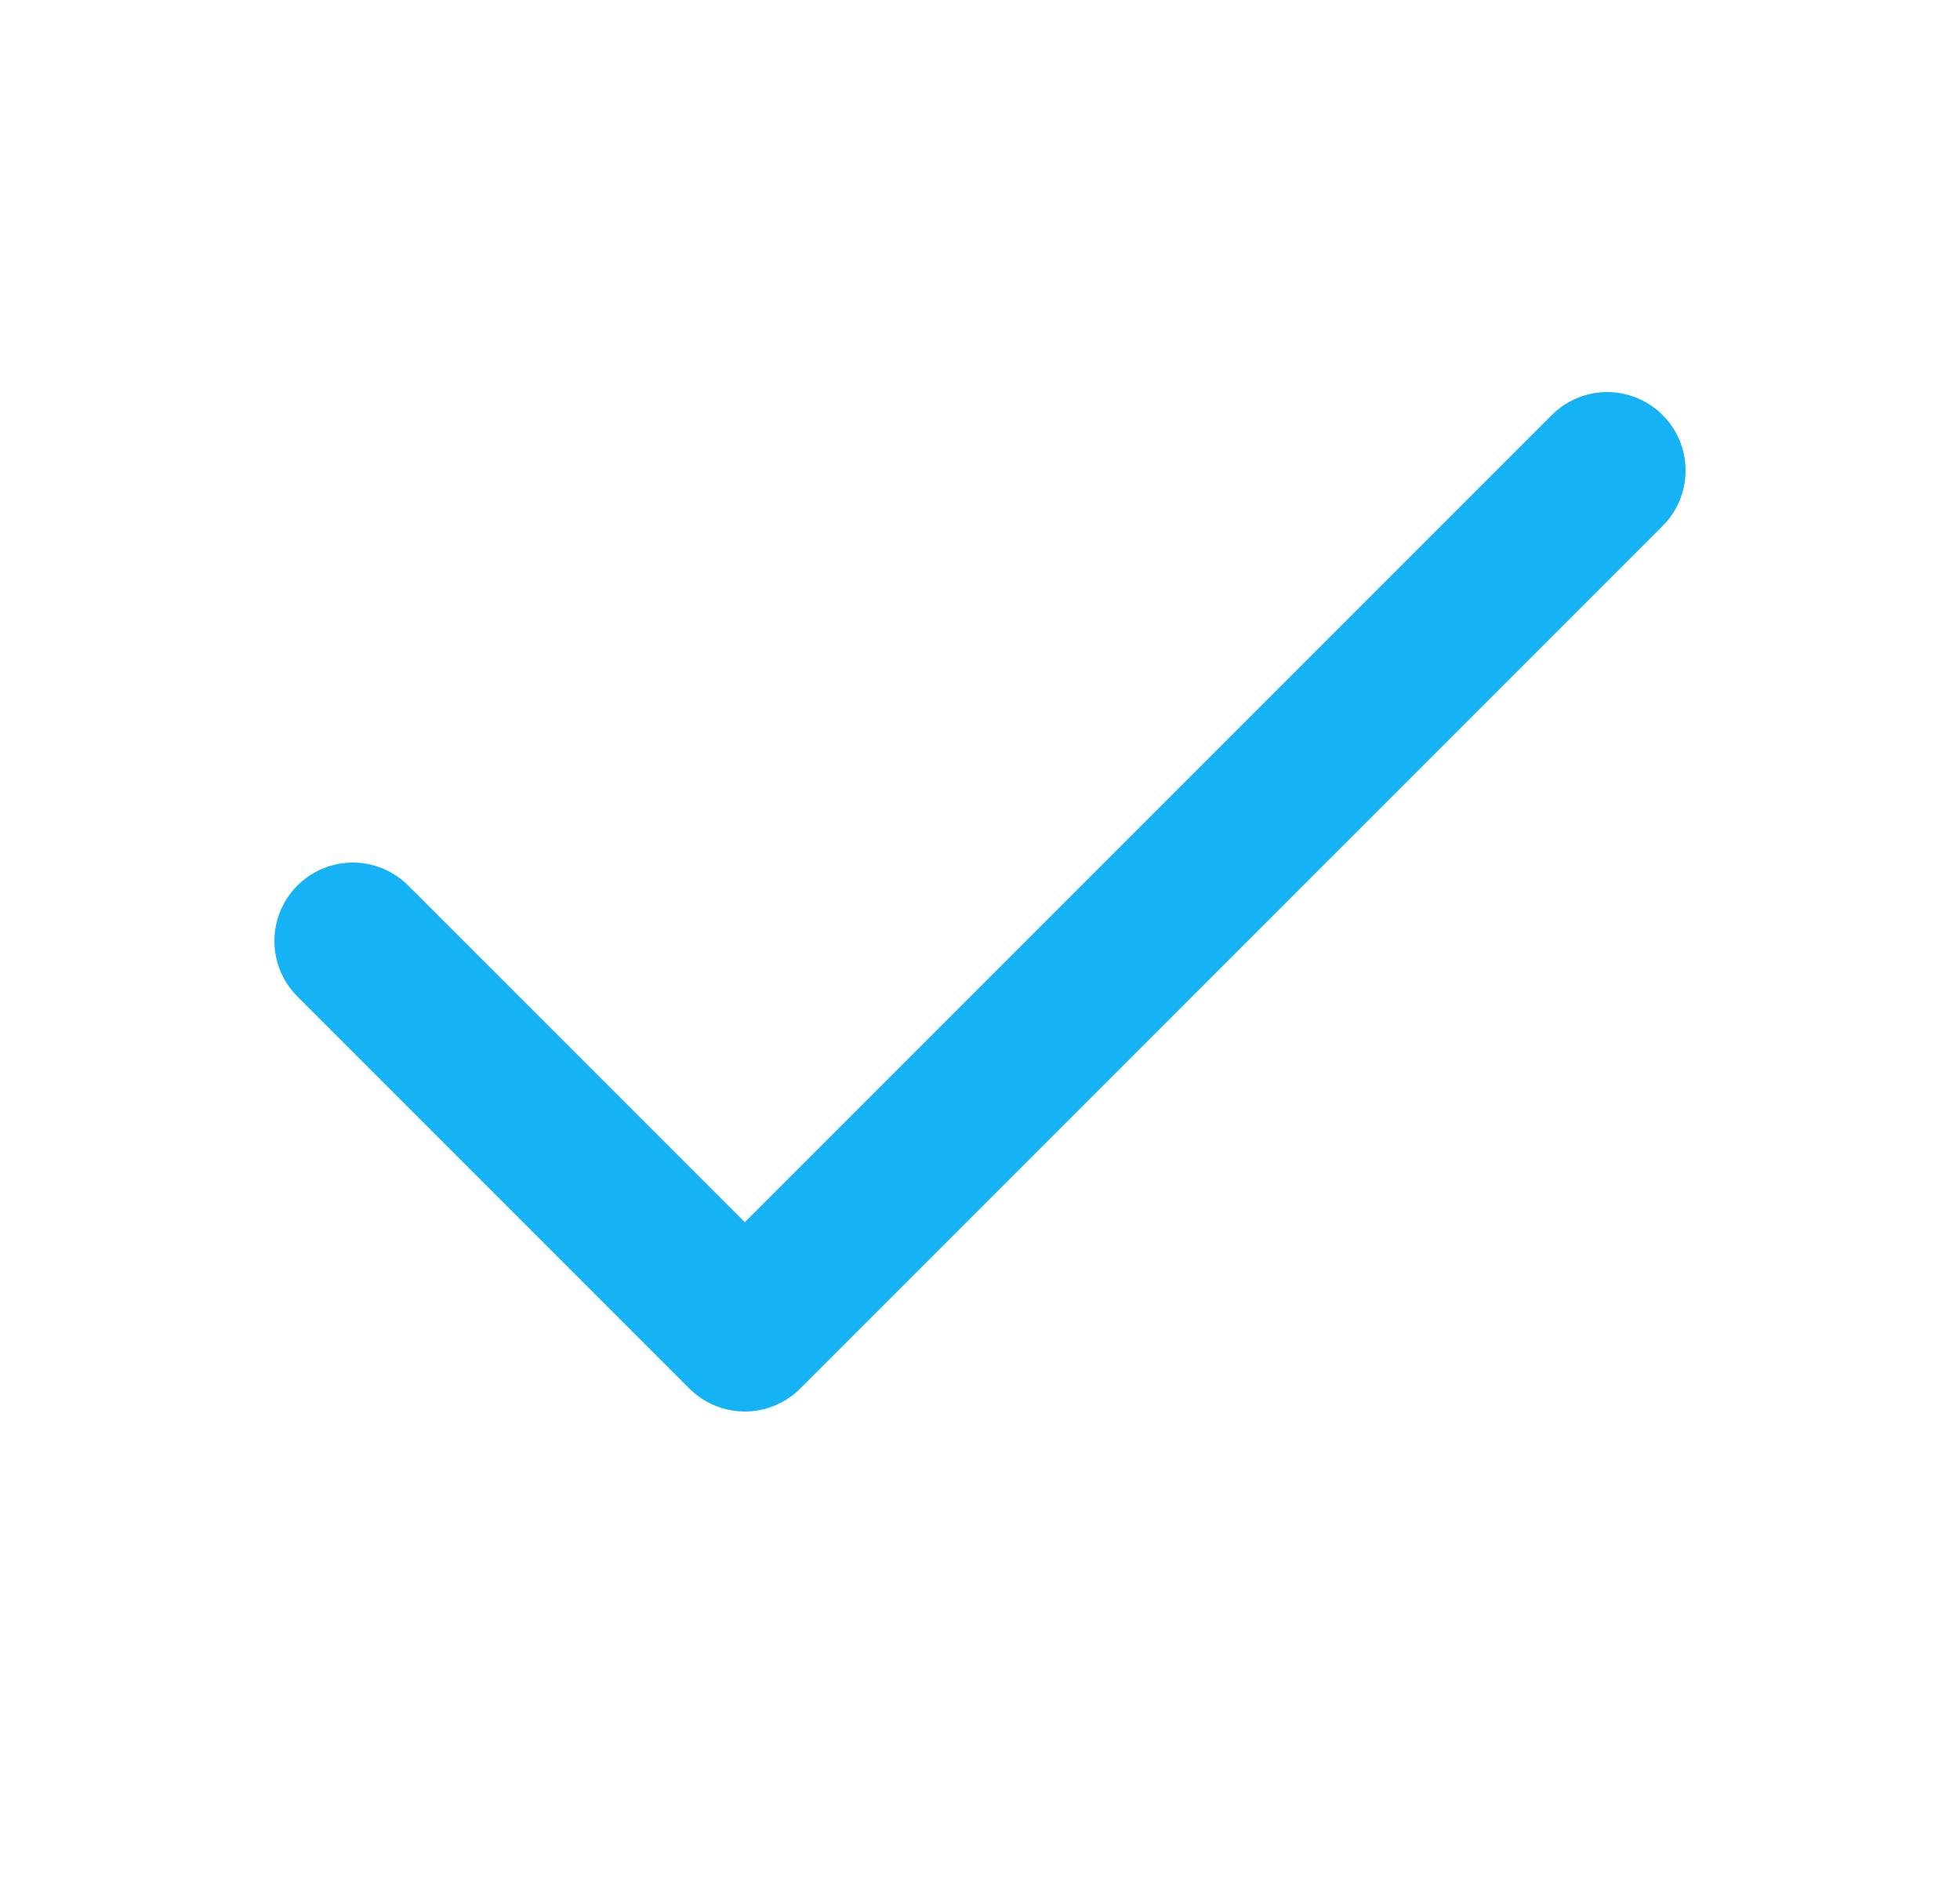
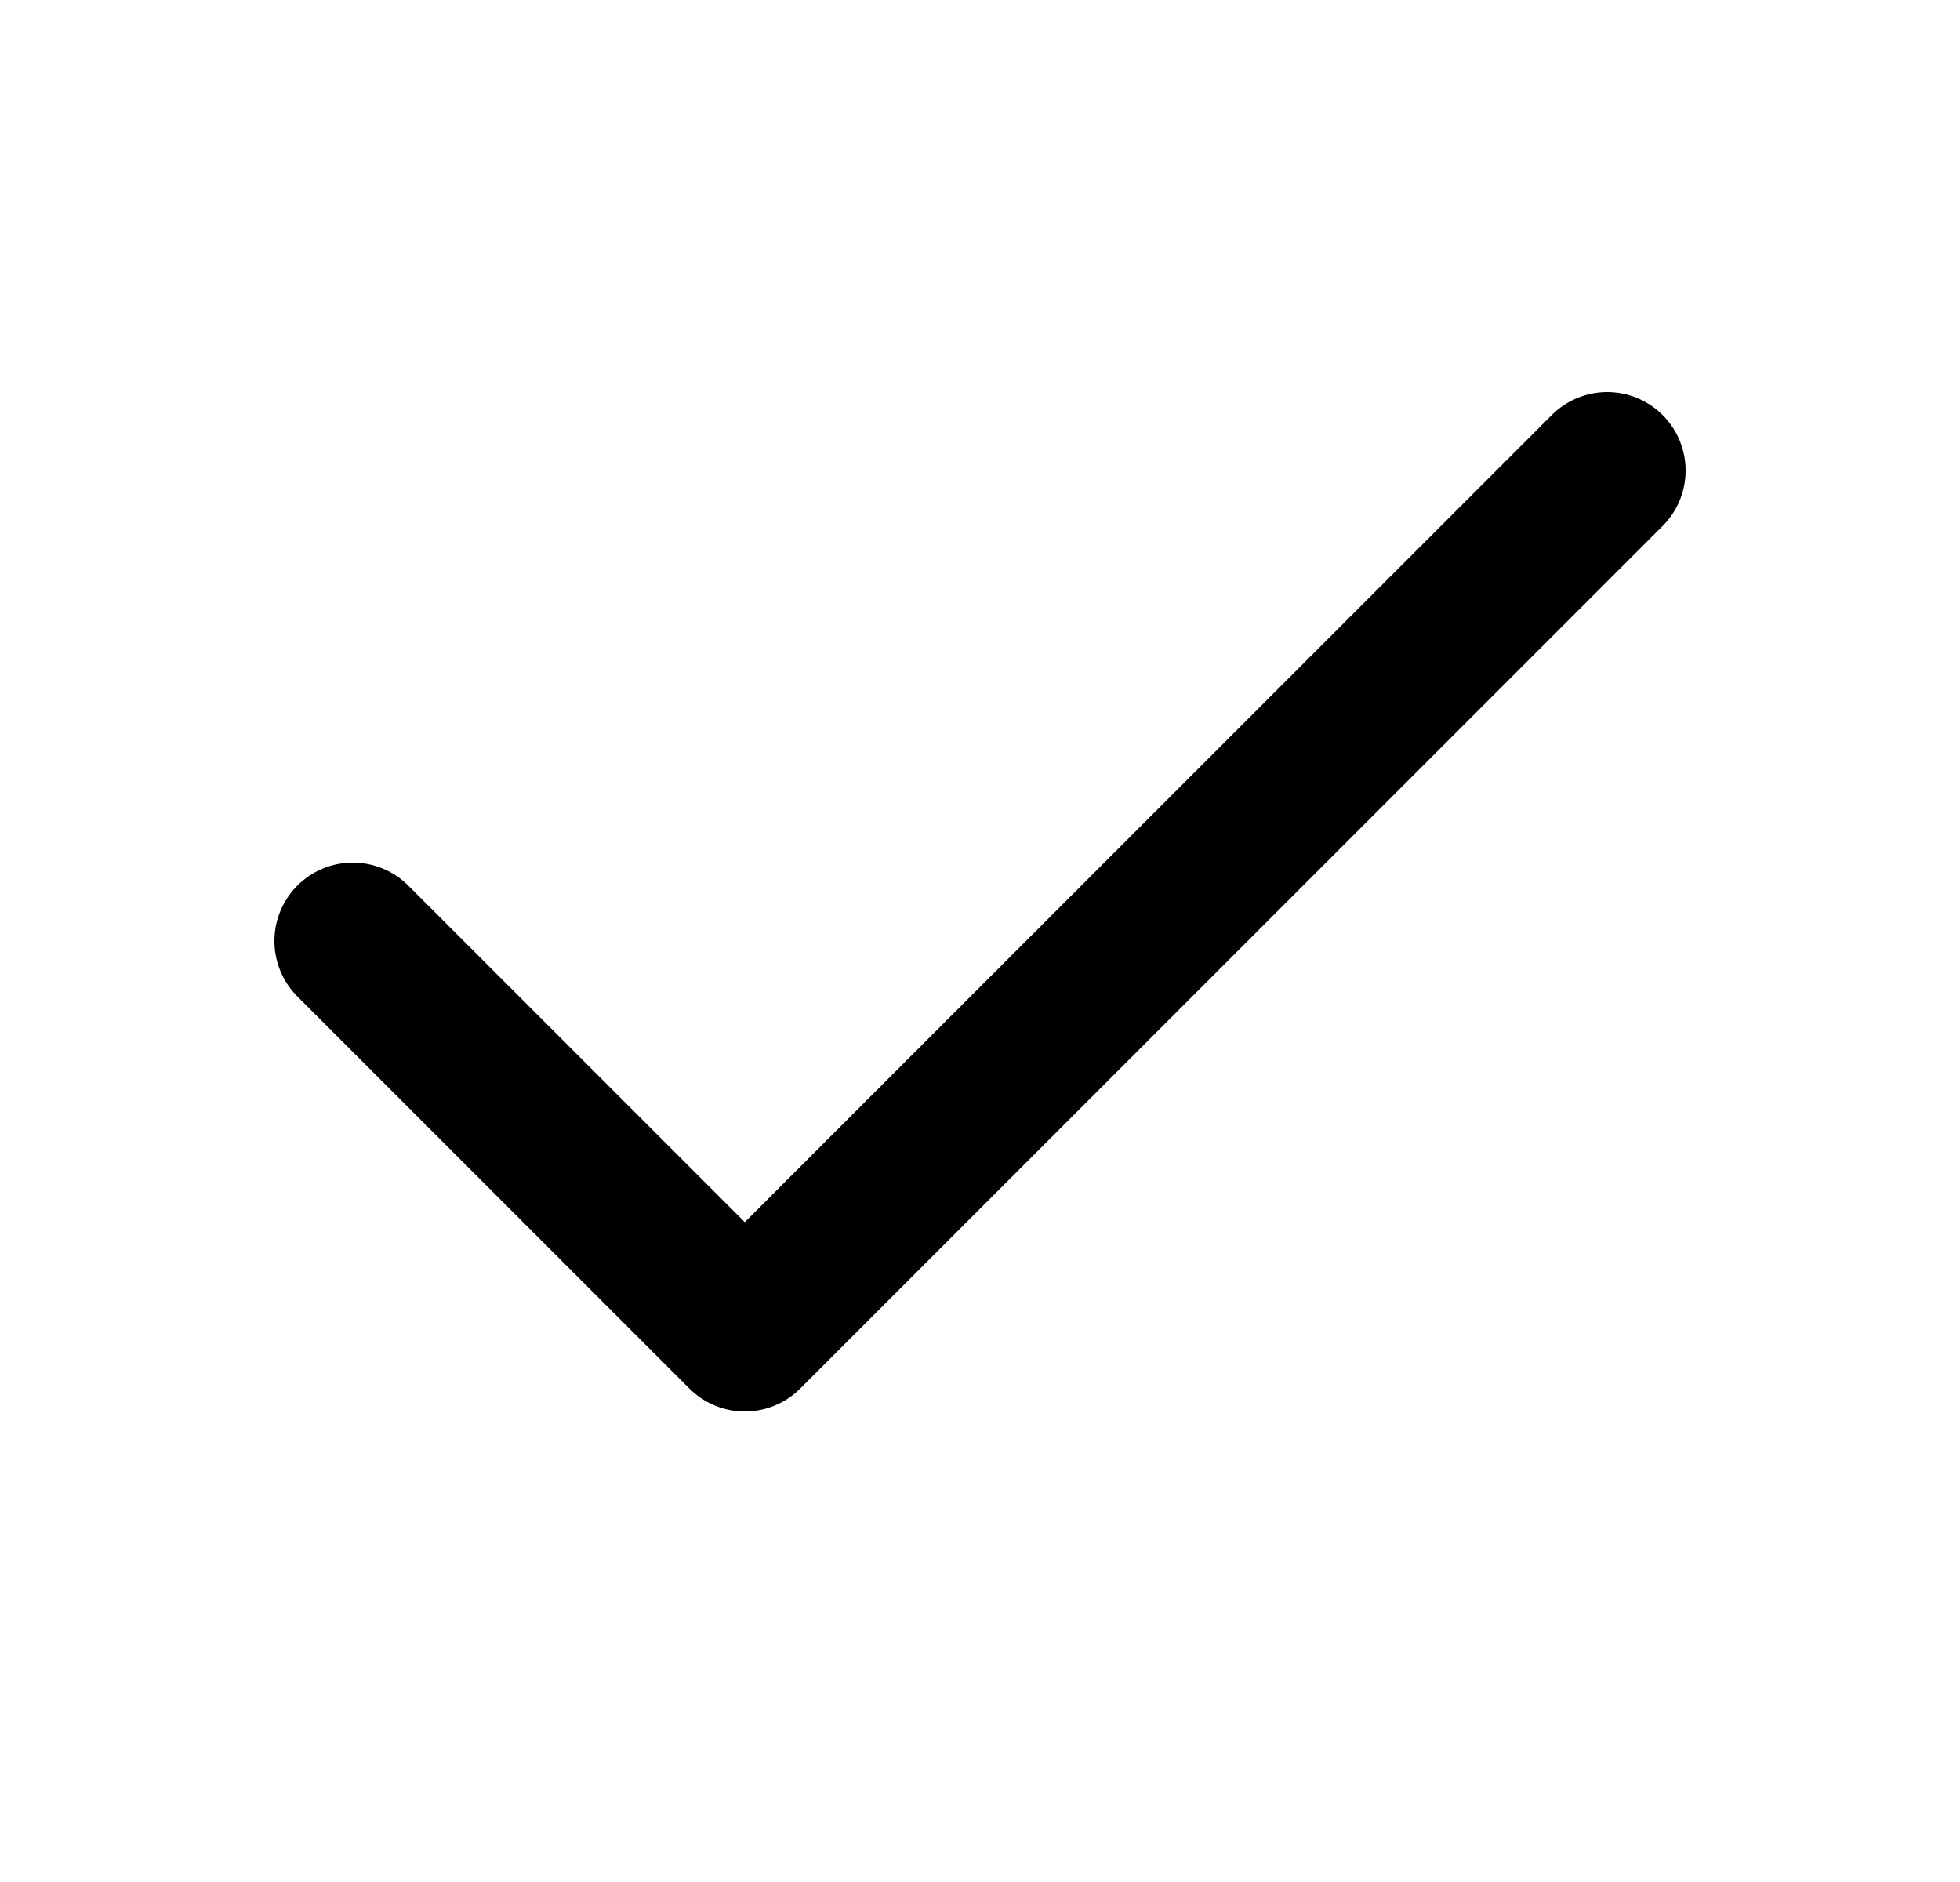
- <svg xmlns="http://www.w3.org/2000/svg" width="25" height="24" viewBox="0 0 25 24" fill="none">
-   <path d="M20.5 6L9.5 17L4.5 12" stroke="#15B2F5" stroke-width="2" stroke-linecap="round" stroke-linejoin="round" />
+ <svg xmlns="http://www.w3.org/2000/svg" viewBox="0 0 25 24" fill="none">
+   <path d="M20.5 6L9.5 17L4.5 12" stroke="currentColor" stroke-width="2" stroke-linecap="round" stroke-linejoin="round" />
</svg>
